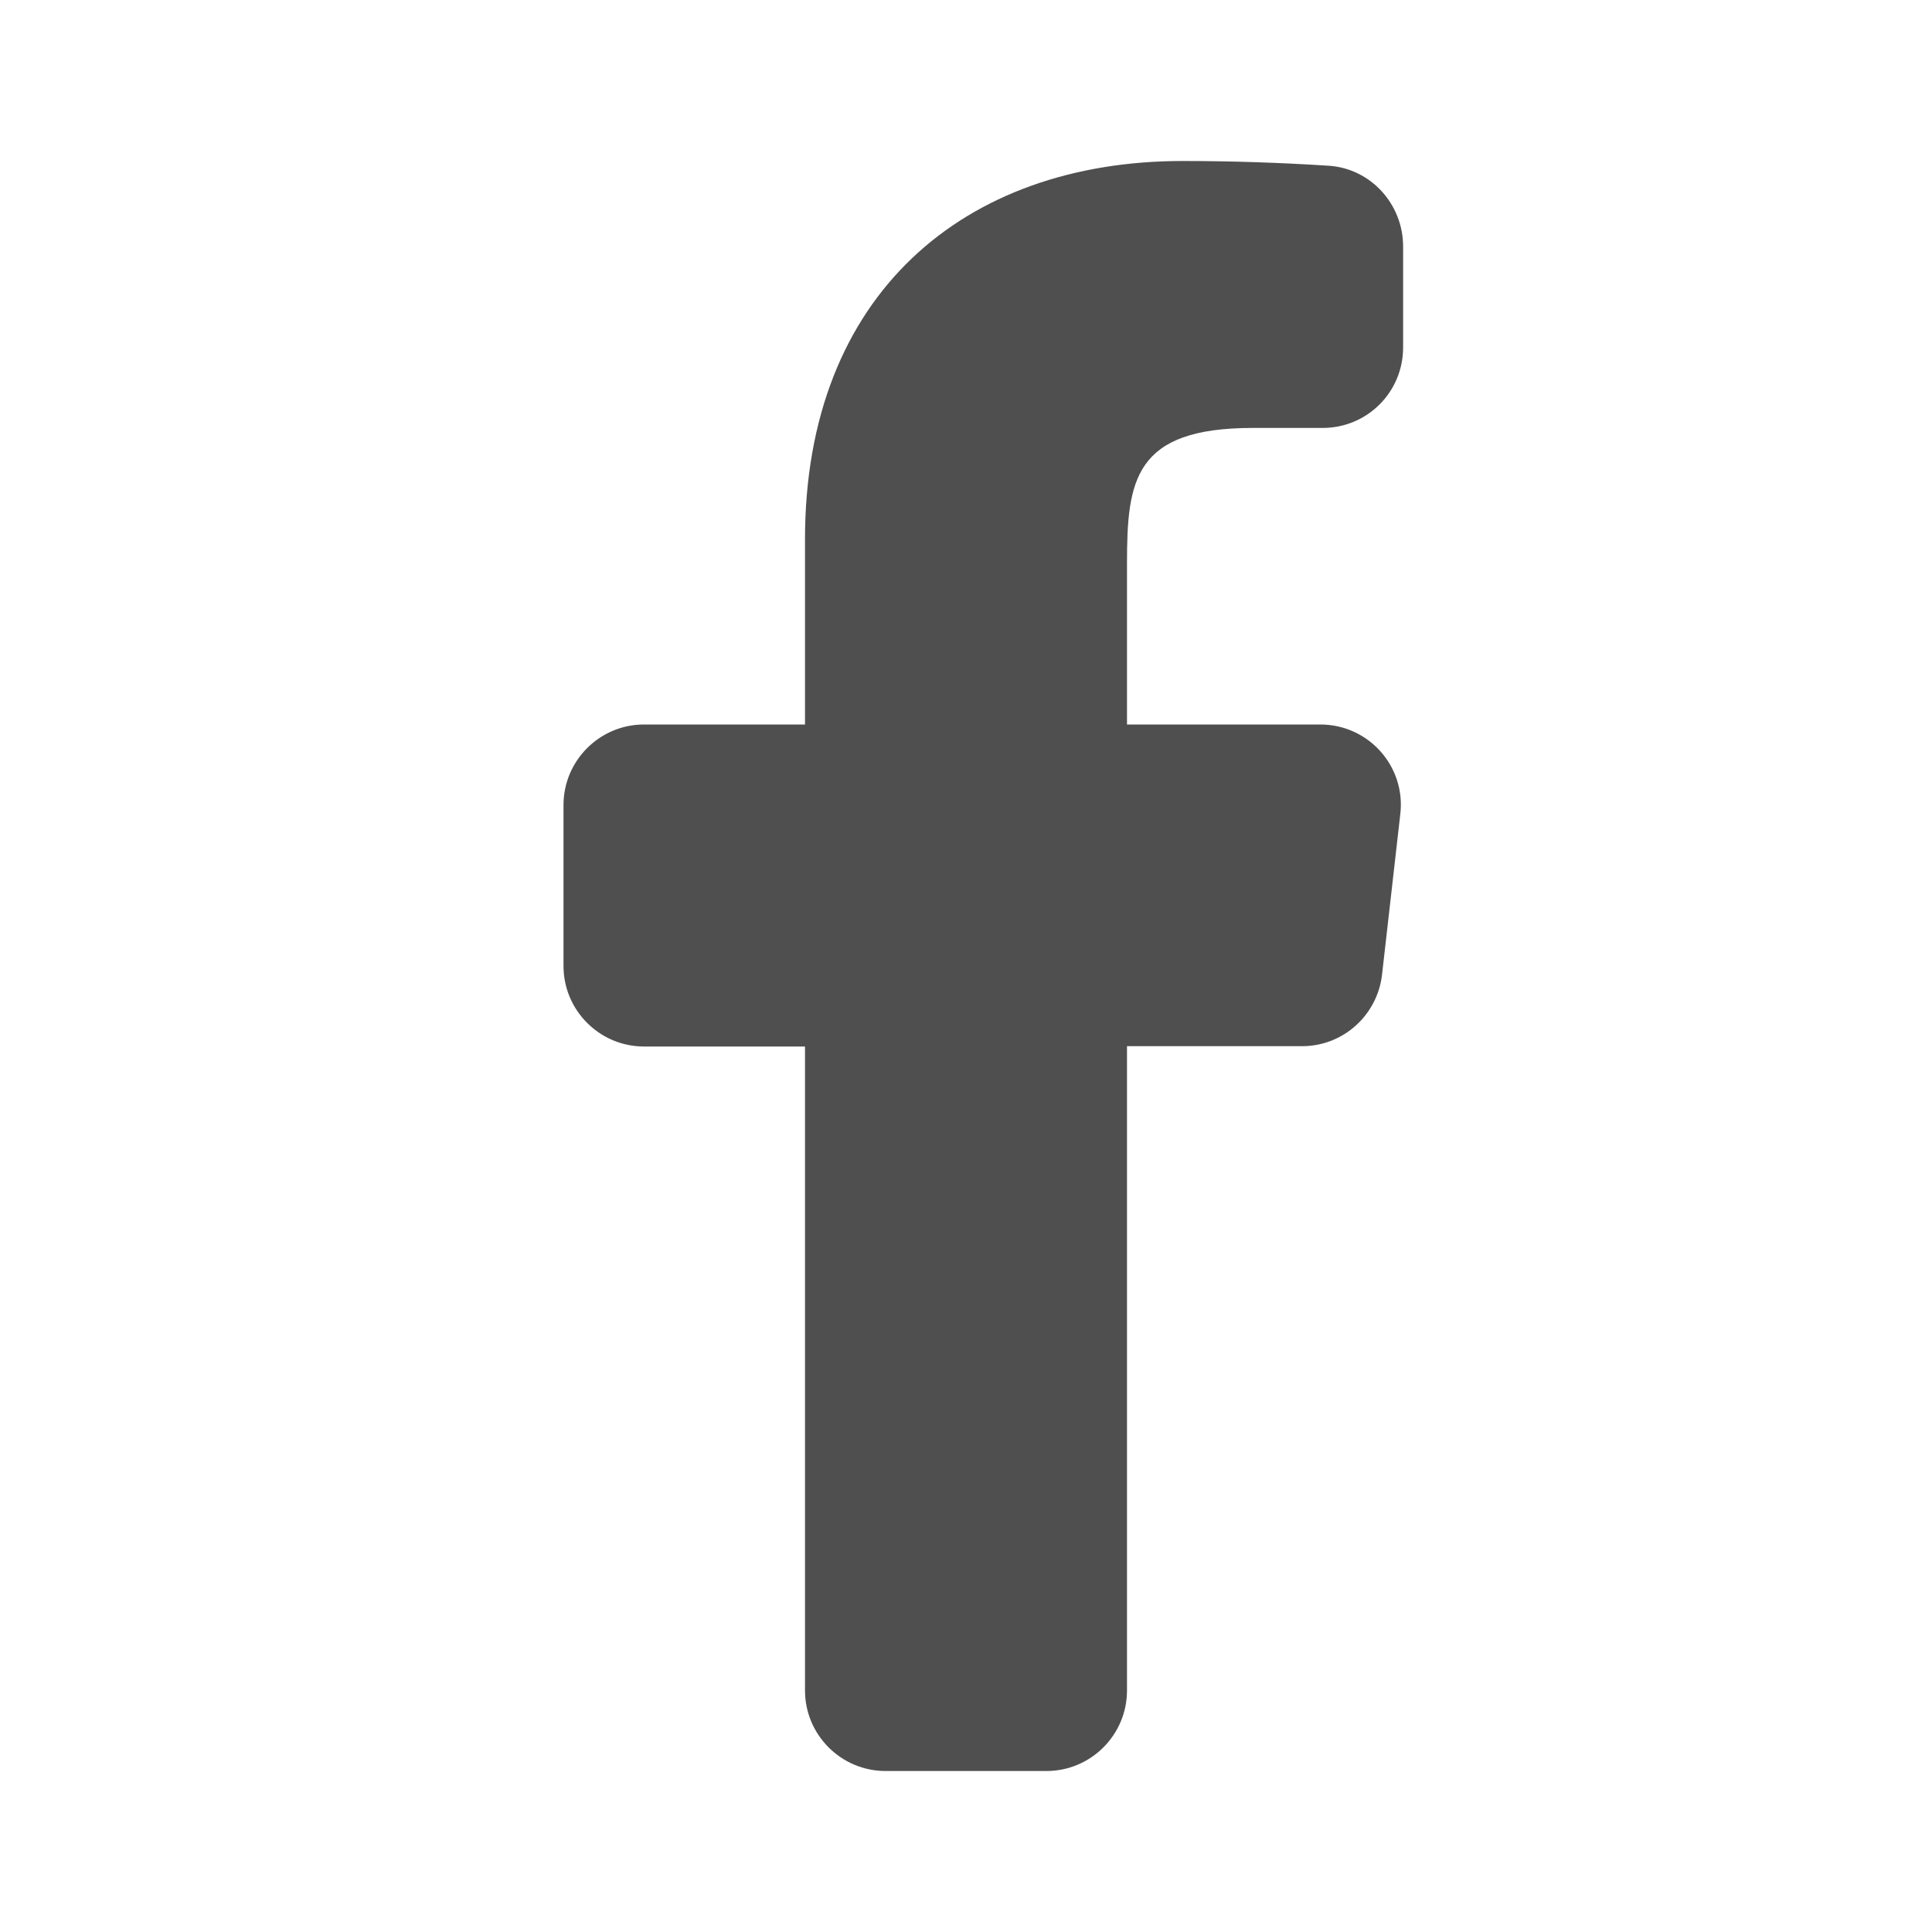
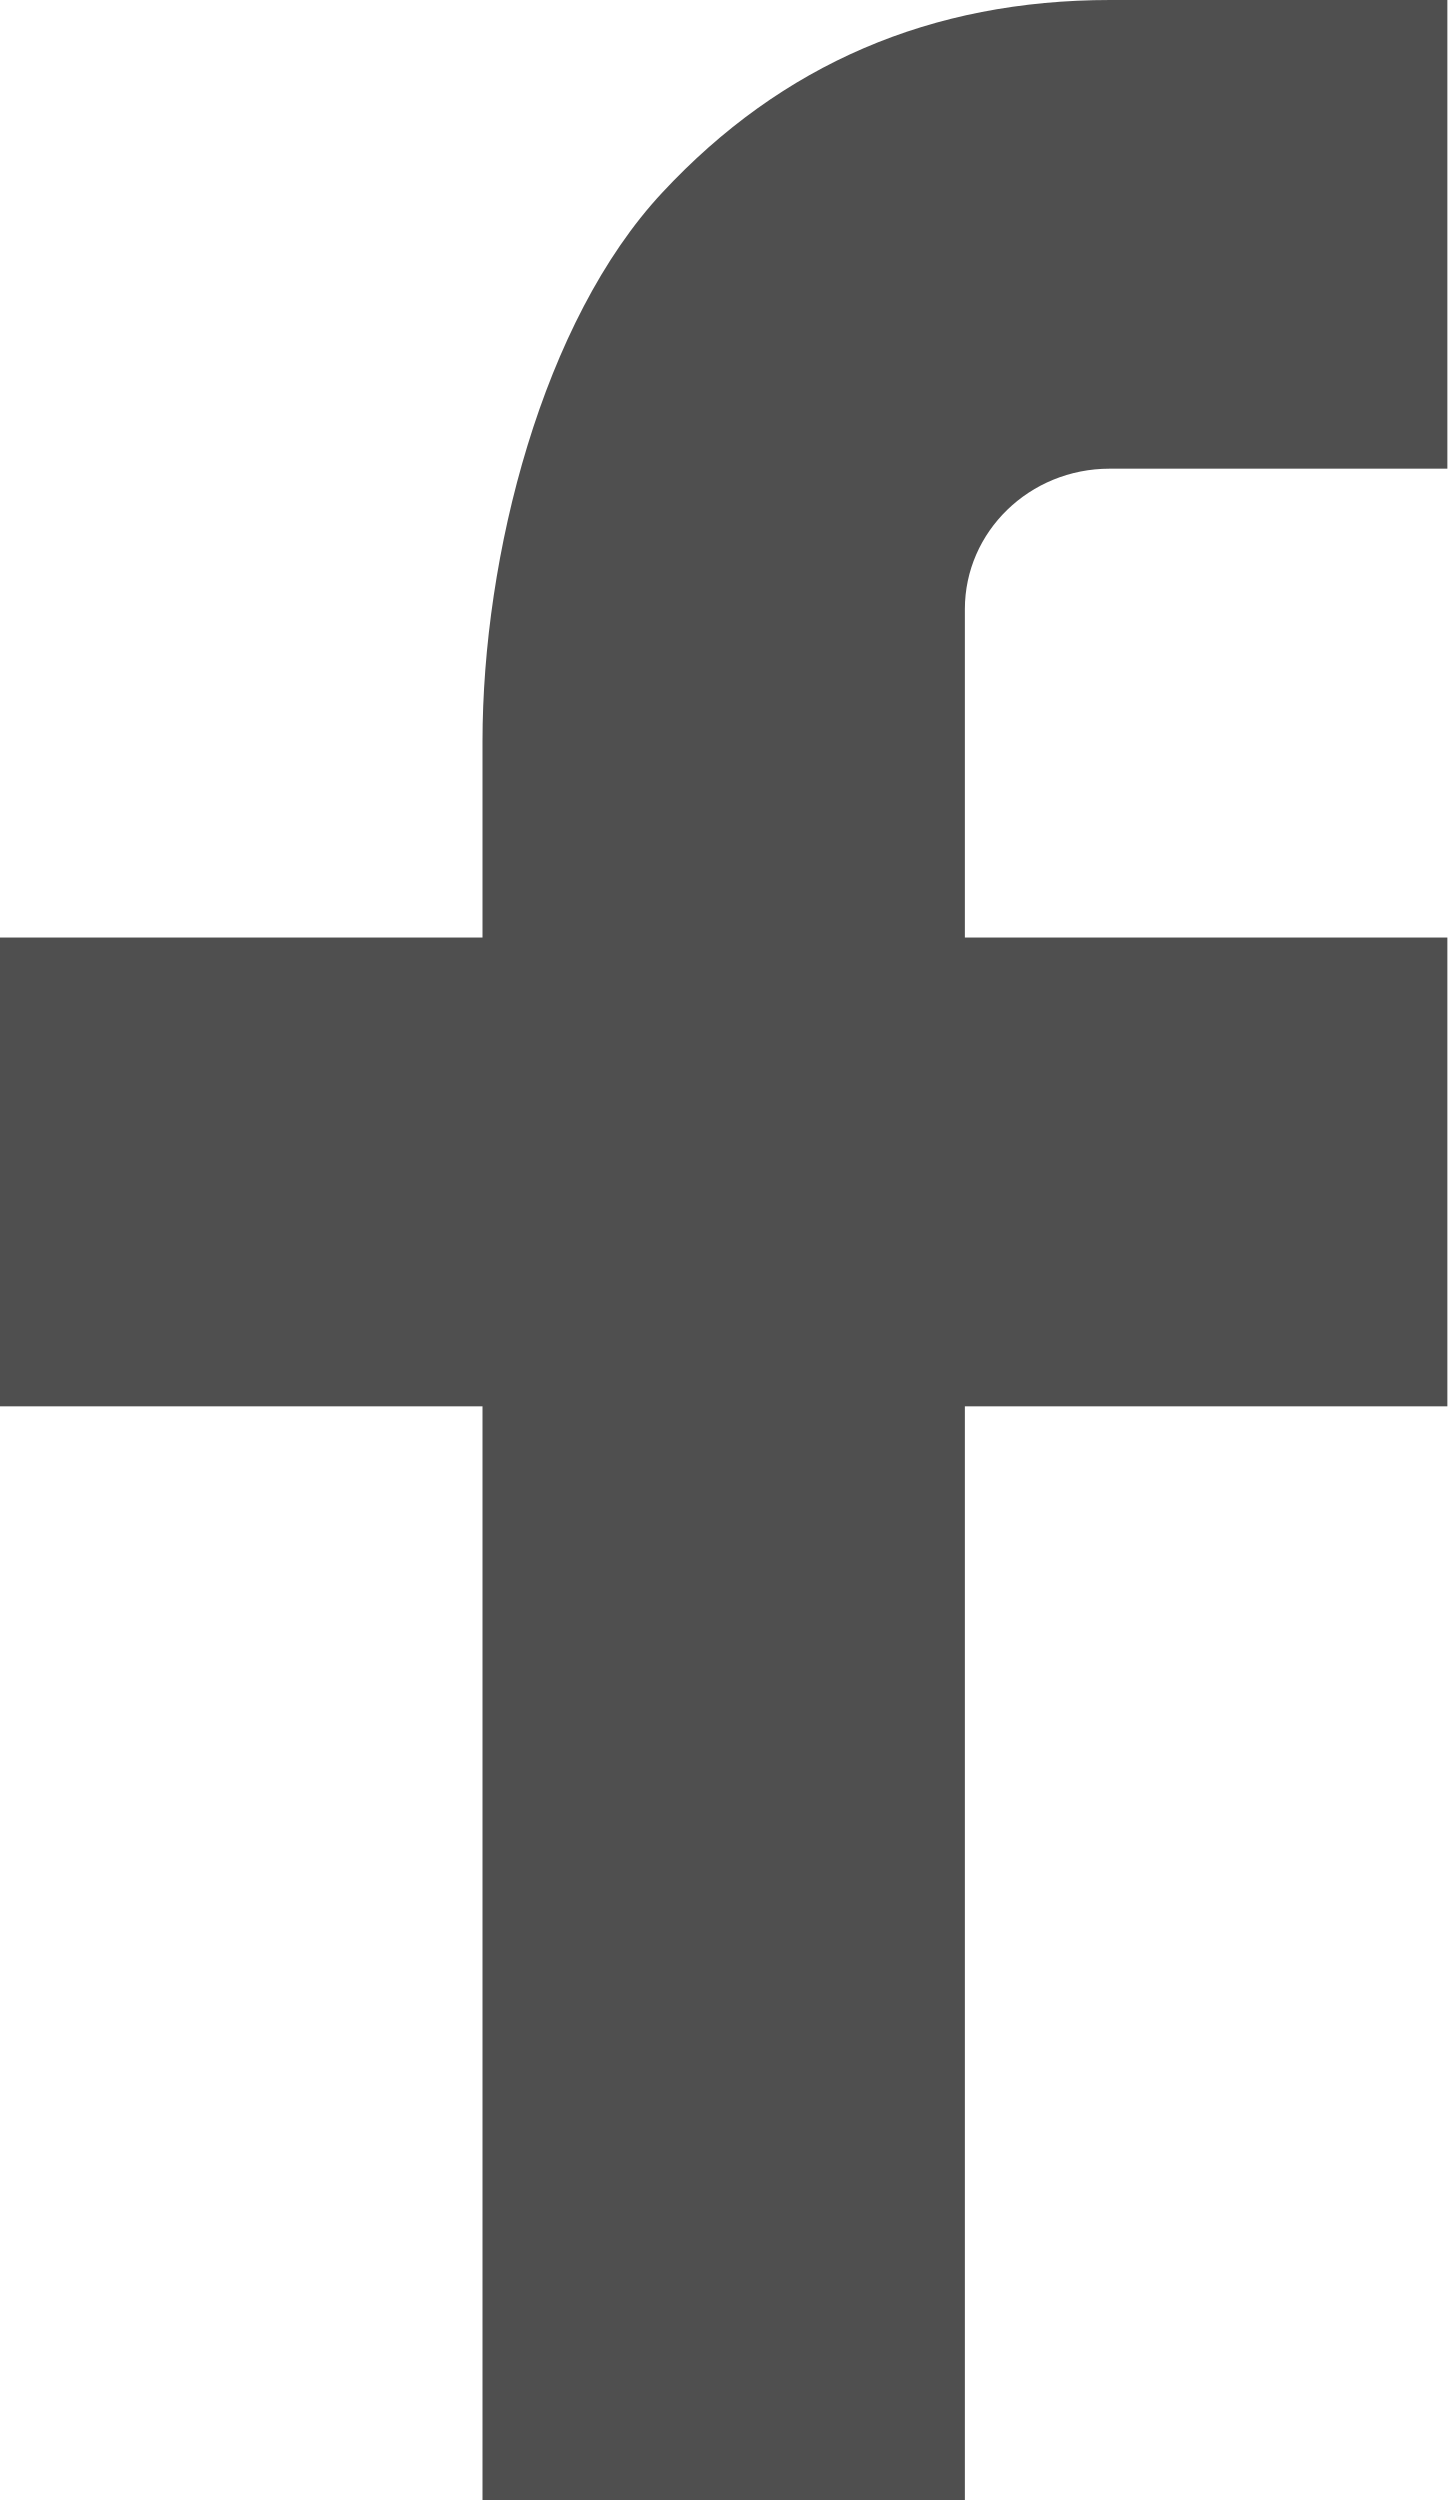
- <svg xmlns="http://www.w3.org/2000/svg" viewBox="0 0 24 24" width="24px" height="24px">
-   <g id="surface43158012">
-     <path style=" stroke:none;fill-rule:nonzero;fill:rgb(30.98%,30.98%,30.98%);fill-opacity:1;" d="M 16.402 9 L 14 9 L 14 7 C 14 5.969 14.086 5.316 15.562 5.316 L 16.43 5.316 C 16.984 5.316 17.43 4.871 17.43 4.316 L 17.43 3.062 C 17.43 2.539 17.031 2.094 16.508 2.059 C 15.902 2.02 15.301 2 14.691 2 C 11.98 2 10 3.656 10 6.699 L 10 9 L 8 9 C 7.449 9 7 9.449 7 10 L 7 12 C 7 12.551 7.449 13 8 13 L 10 13 L 10 21 C 10 21.551 10.449 22 11 22 L 13 22 C 13.551 22 14 21.551 14 21 L 14 12.996 L 16.176 12.996 C 16.684 12.996 17.109 12.613 17.168 12.109 L 17.395 10.113 C 17.465 9.52 17 9 16.402 9 Z M 16.402 9 " />
-   </g>
+ <svg xmlns="http://www.w3.org/2000/svg" width="11" height="19" viewBox="0 0 11 19" fill="none">
+   <path d="M7.333 7.125H11V10.688H7.333V19H3.667V10.688H0V7.125H3.667V5.635C3.667 4.223 4.124 2.439 5.033 1.464C5.942 0.487 7.078 0 8.438 0H11V3.562H8.433C7.825 3.562 7.333 4.04 7.333 4.63V7.125Z" fill="#4F4F4F" />
</svg>
